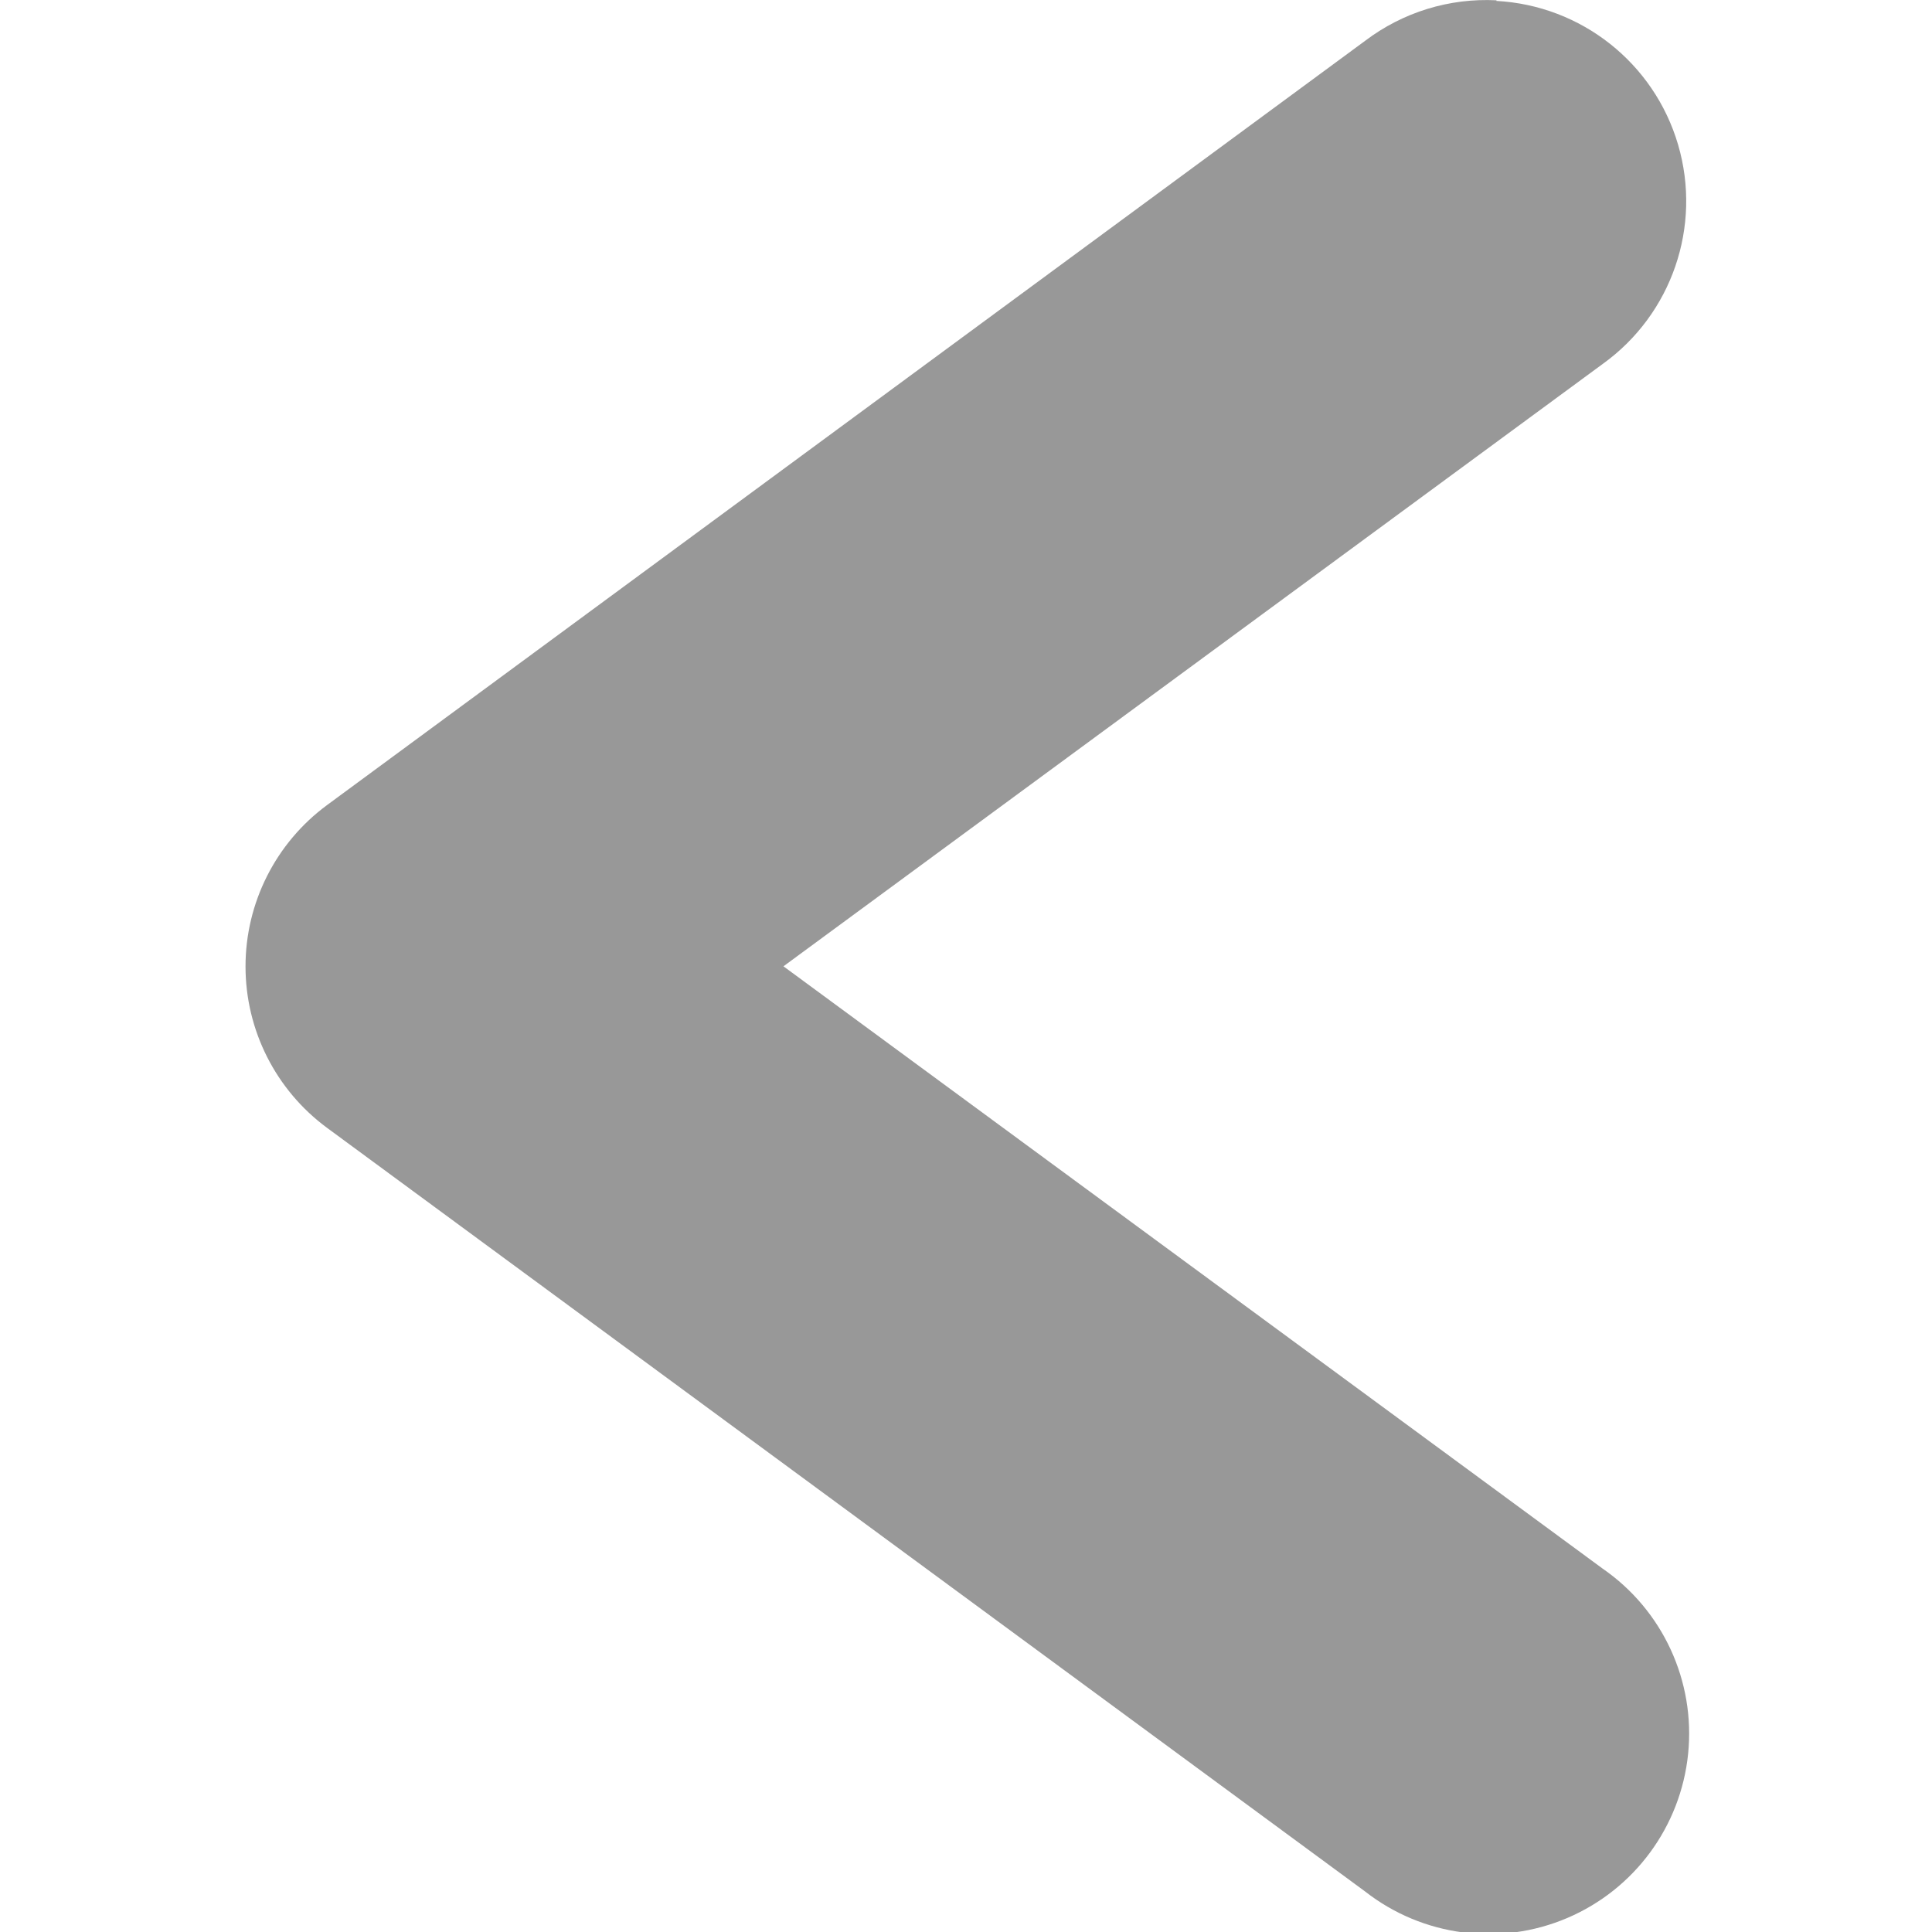
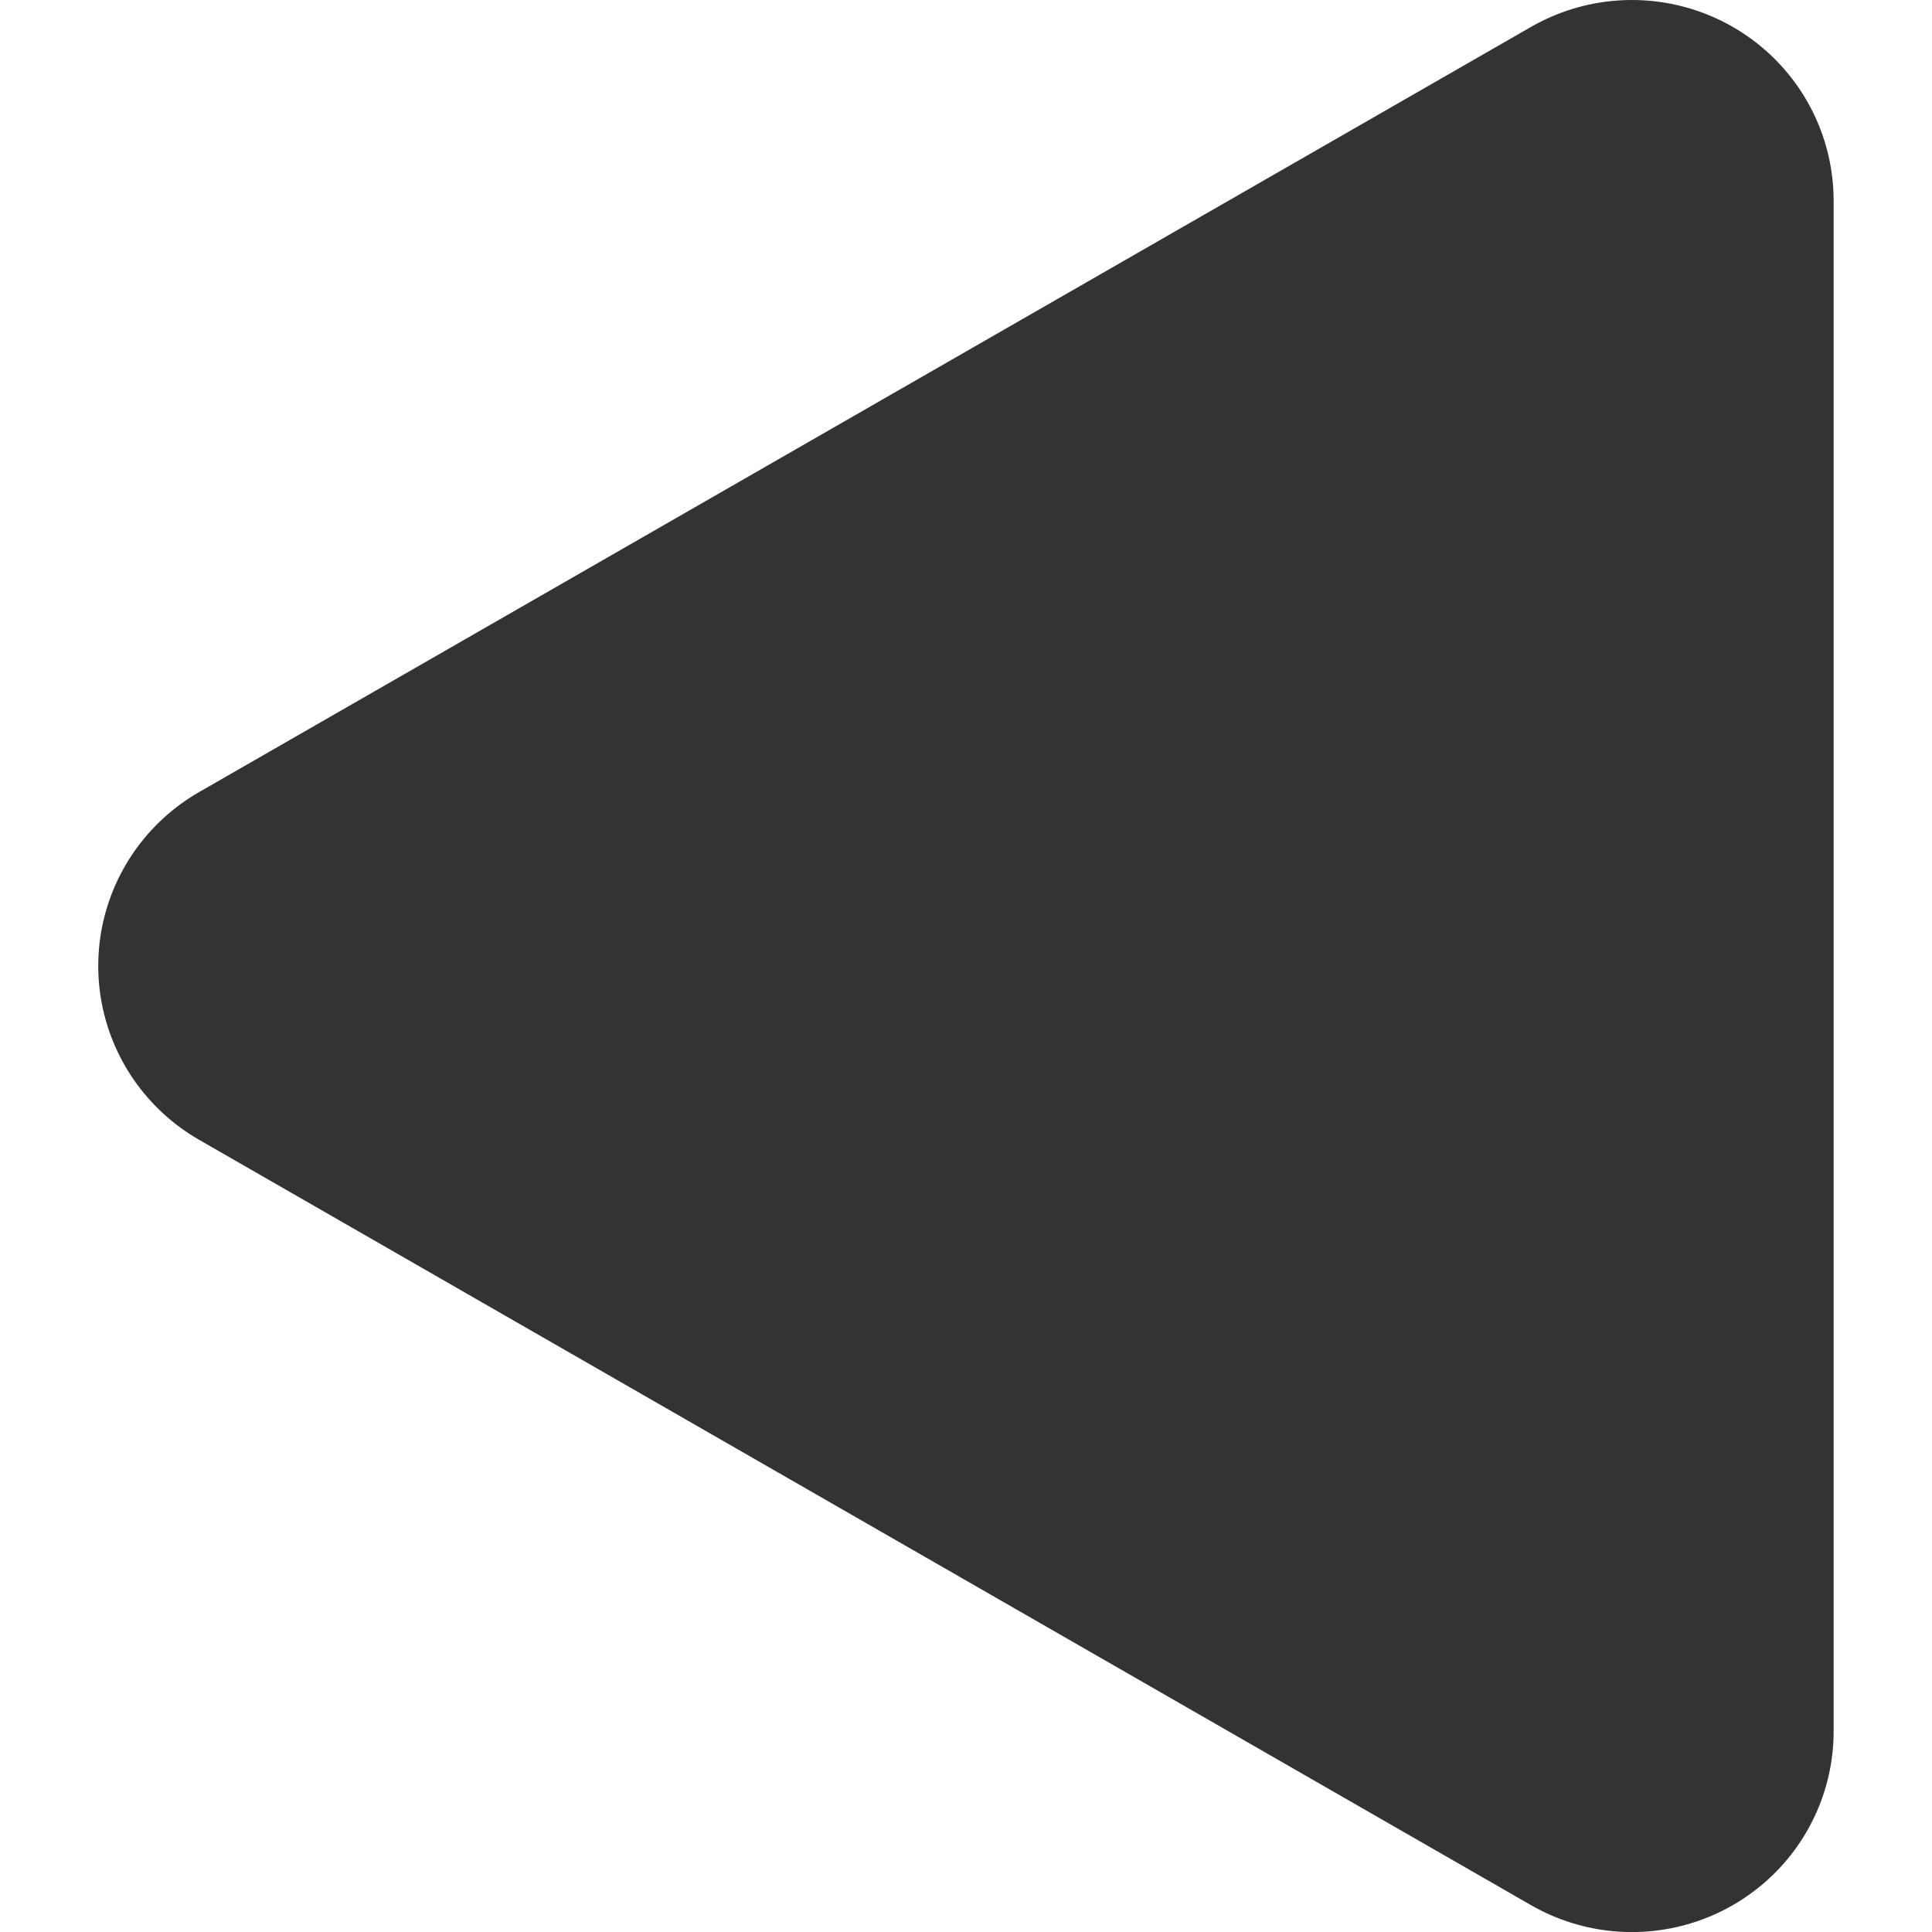
- <svg xmlns="http://www.w3.org/2000/svg" id="svg3031" version="1.1" viewBox="0 0 6.35 6.35" height="24" width="24">
-   <defs id="defs3025" />
-   <g transform="translate(0,-290.65)" id="layer1">
-     <path id="path6989" d="m 4.918,290.653 a 0.659,0.659 0 0 1 0.35,1.193 l -2.693,1.98 2.693,1.98 a 0.659,0.659 0 1 1 -0.781,1.061 l -3.412,-2.51 a 0.659,0.659 0 0 1 0,-1.061 l 3.412,-2.512 a 0.659,0.659 0 0 1 0.432,-0.133 z" style="color:#000000;font-style:normal;font-variant:normal;font-weight:normal;font-stretch:normal;font-size:medium;line-height:normal;font-family:sans-serif;font-variant-ligatures:normal;font-variant-position:normal;font-variant-caps:normal;font-variant-numeric:normal;font-variant-alternates:normal;font-feature-settings:normal;text-indent:0;text-align:start;text-decoration:none;text-decoration-line:none;text-decoration-style:solid;text-decoration-color:#000000;letter-spacing:normal;word-spacing:normal;text-transform:none;writing-mode:lr-tb;direction:ltr;text-orientation:mixed;dominant-baseline:auto;baseline-shift:baseline;text-anchor:start;white-space:normal;shape-padding:0;clip-rule:nonzero;display:inline;overflow:visible;visibility:visible;opacity:1;isolation:auto;mix-blend-mode:normal;color-interpolation:sRGB;color-interpolation-filters:linearRGB;solid-color:#000000;solid-opacity:1;vector-effect:none;fill:#989898;fill-opacity:1;fill-rule:nonzero;stroke:none;stroke-width:1.317;stroke-linecap:round;stroke-linejoin:round;stroke-miterlimit:4;stroke-dasharray:none;stroke-dashoffset:0;stroke-opacity:1;color-rendering:auto;image-rendering:auto;shape-rendering:auto;text-rendering:auto;enable-background:accumulate" />
-   </g>
+ <svg xmlns="http://www.w3.org/2000/svg" width="24" height="24" viewBox="0 0 6.35 6.35" version="1.1" id="svg42512">
+   <defs id="defs42509" />
+   <path style="opacity:1;fill:#333333;fill-opacity:1;stroke:#333333;stroke-width:2.207;stroke-linejoin:round;stroke-dasharray:none;paint-order:fill markers stroke;stop-color:#000000" id="path140368" d="m 1356.563,1640.067 0,-8.413 7.286,4.206 z" transform="matrix(-0.6008414,0,0,0.5979489,820.4429,-974.9859)" />
</svg>
